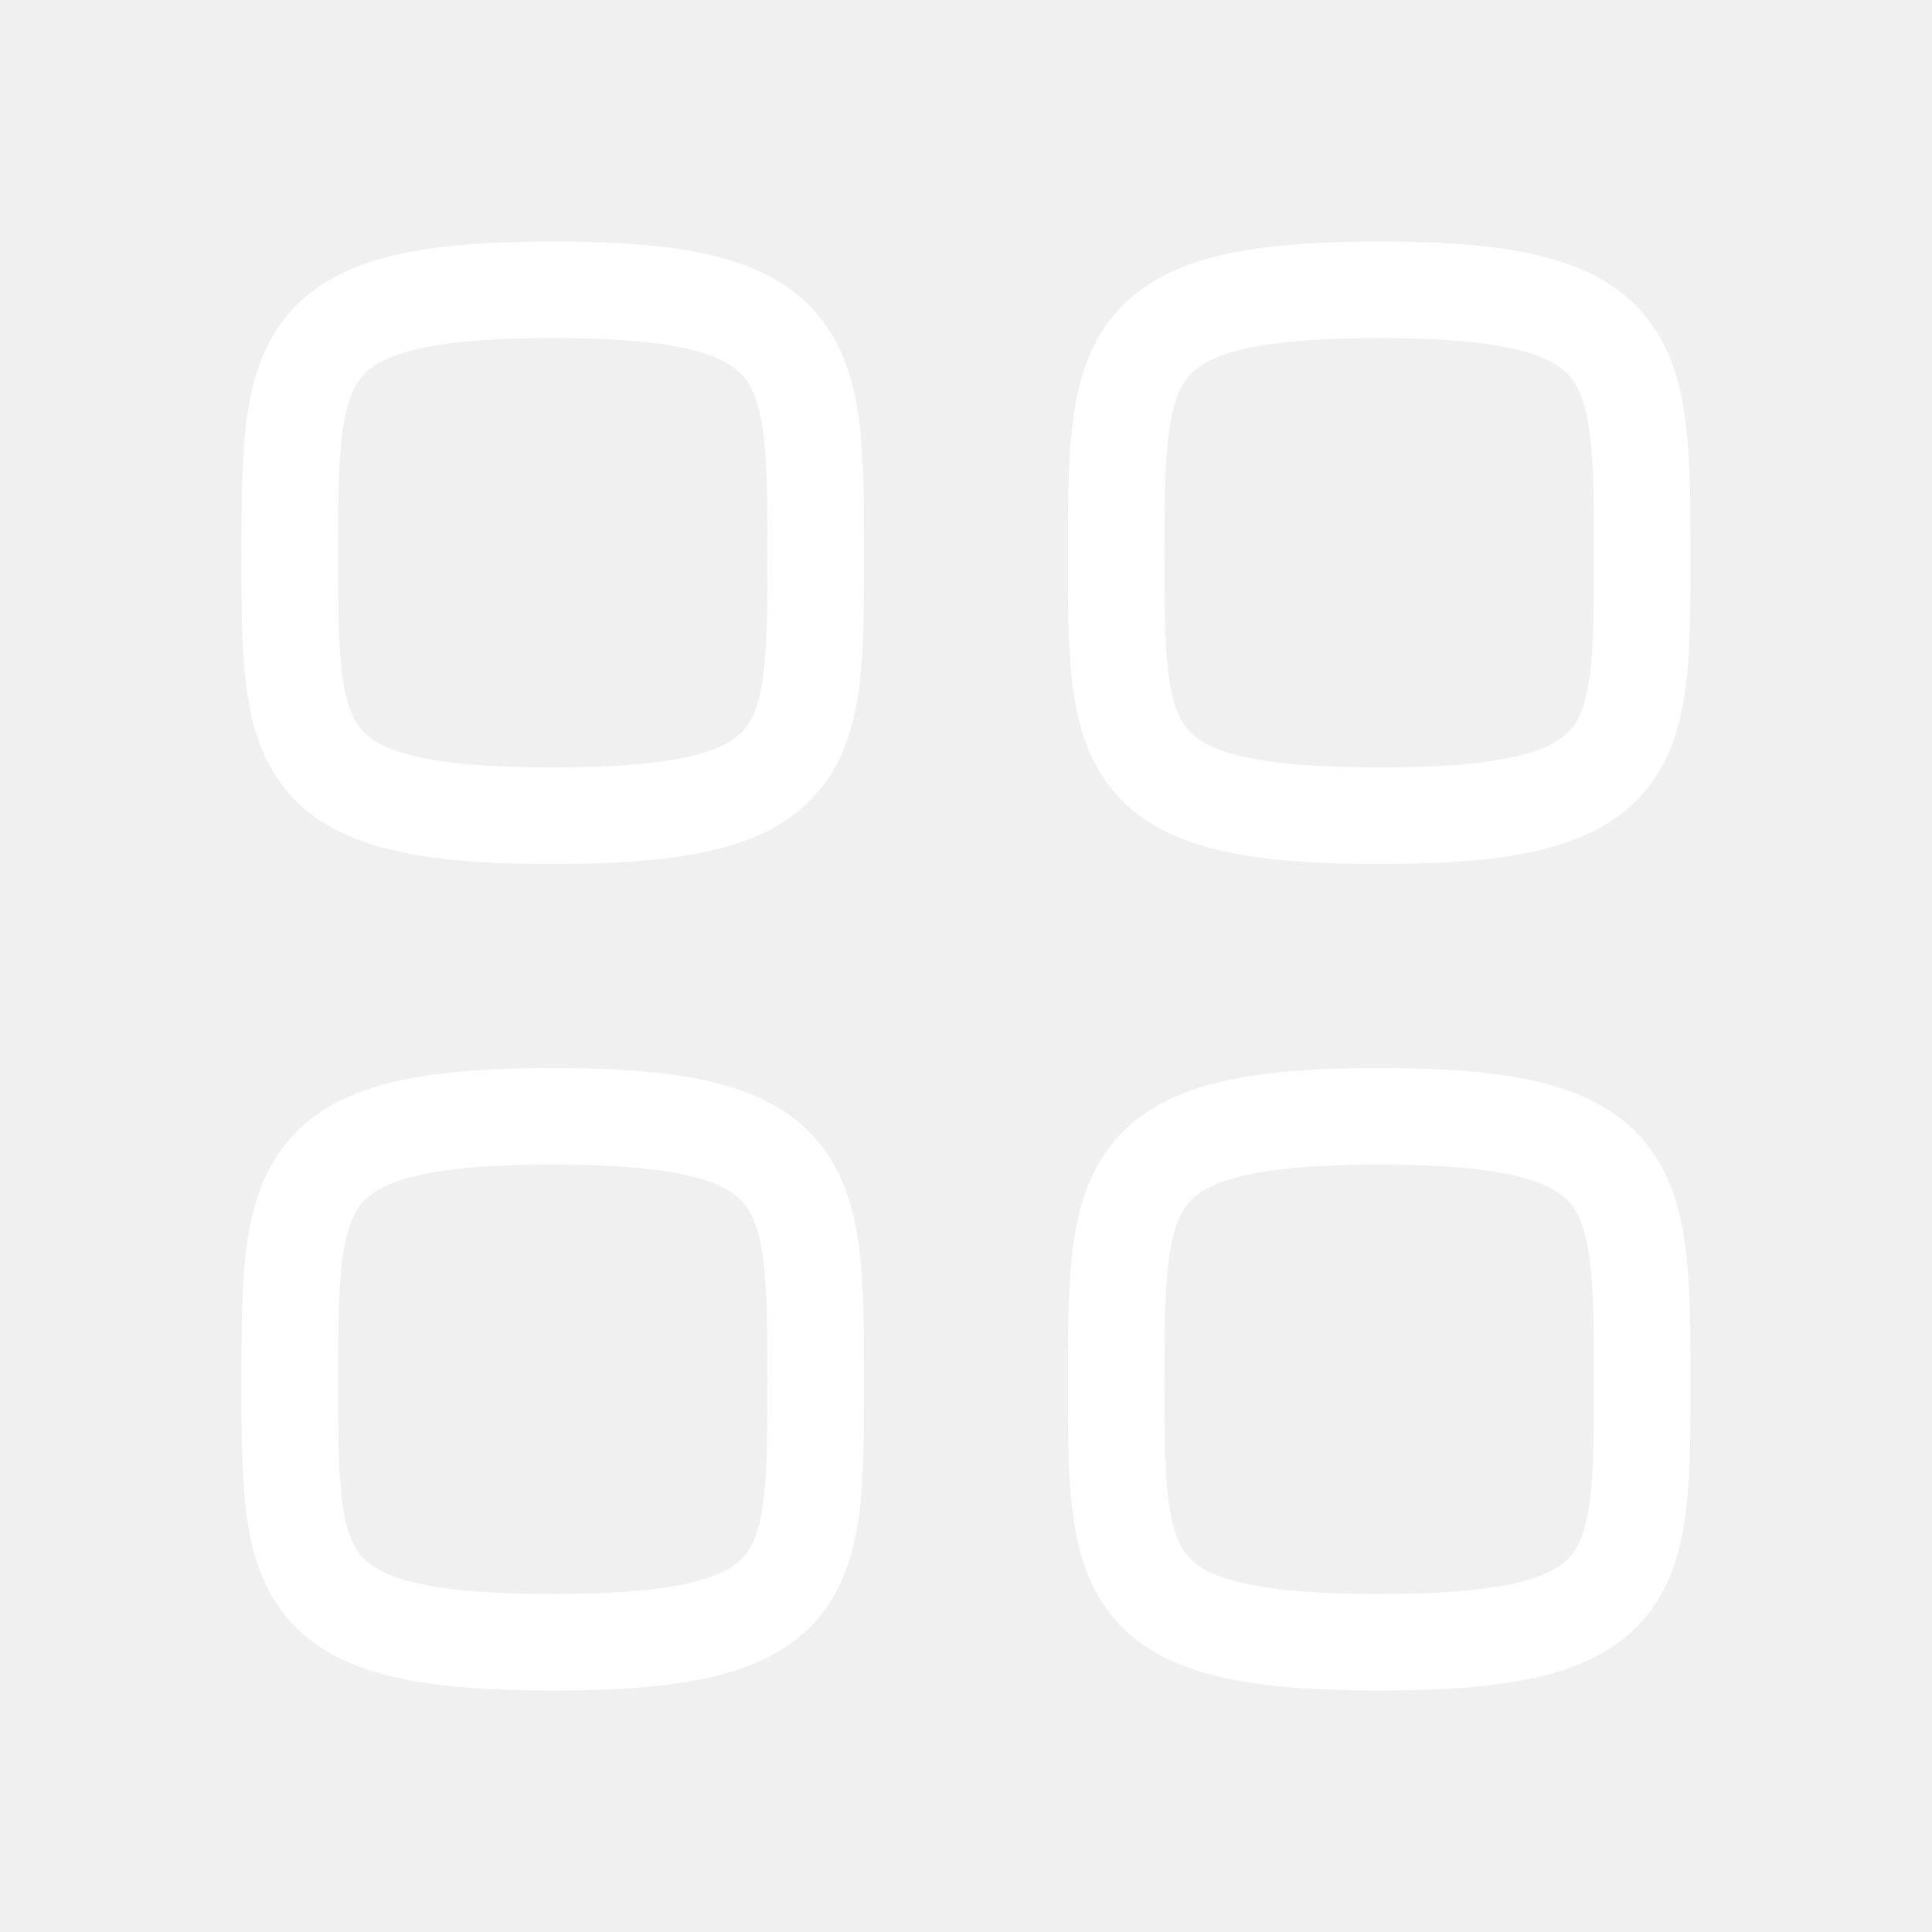
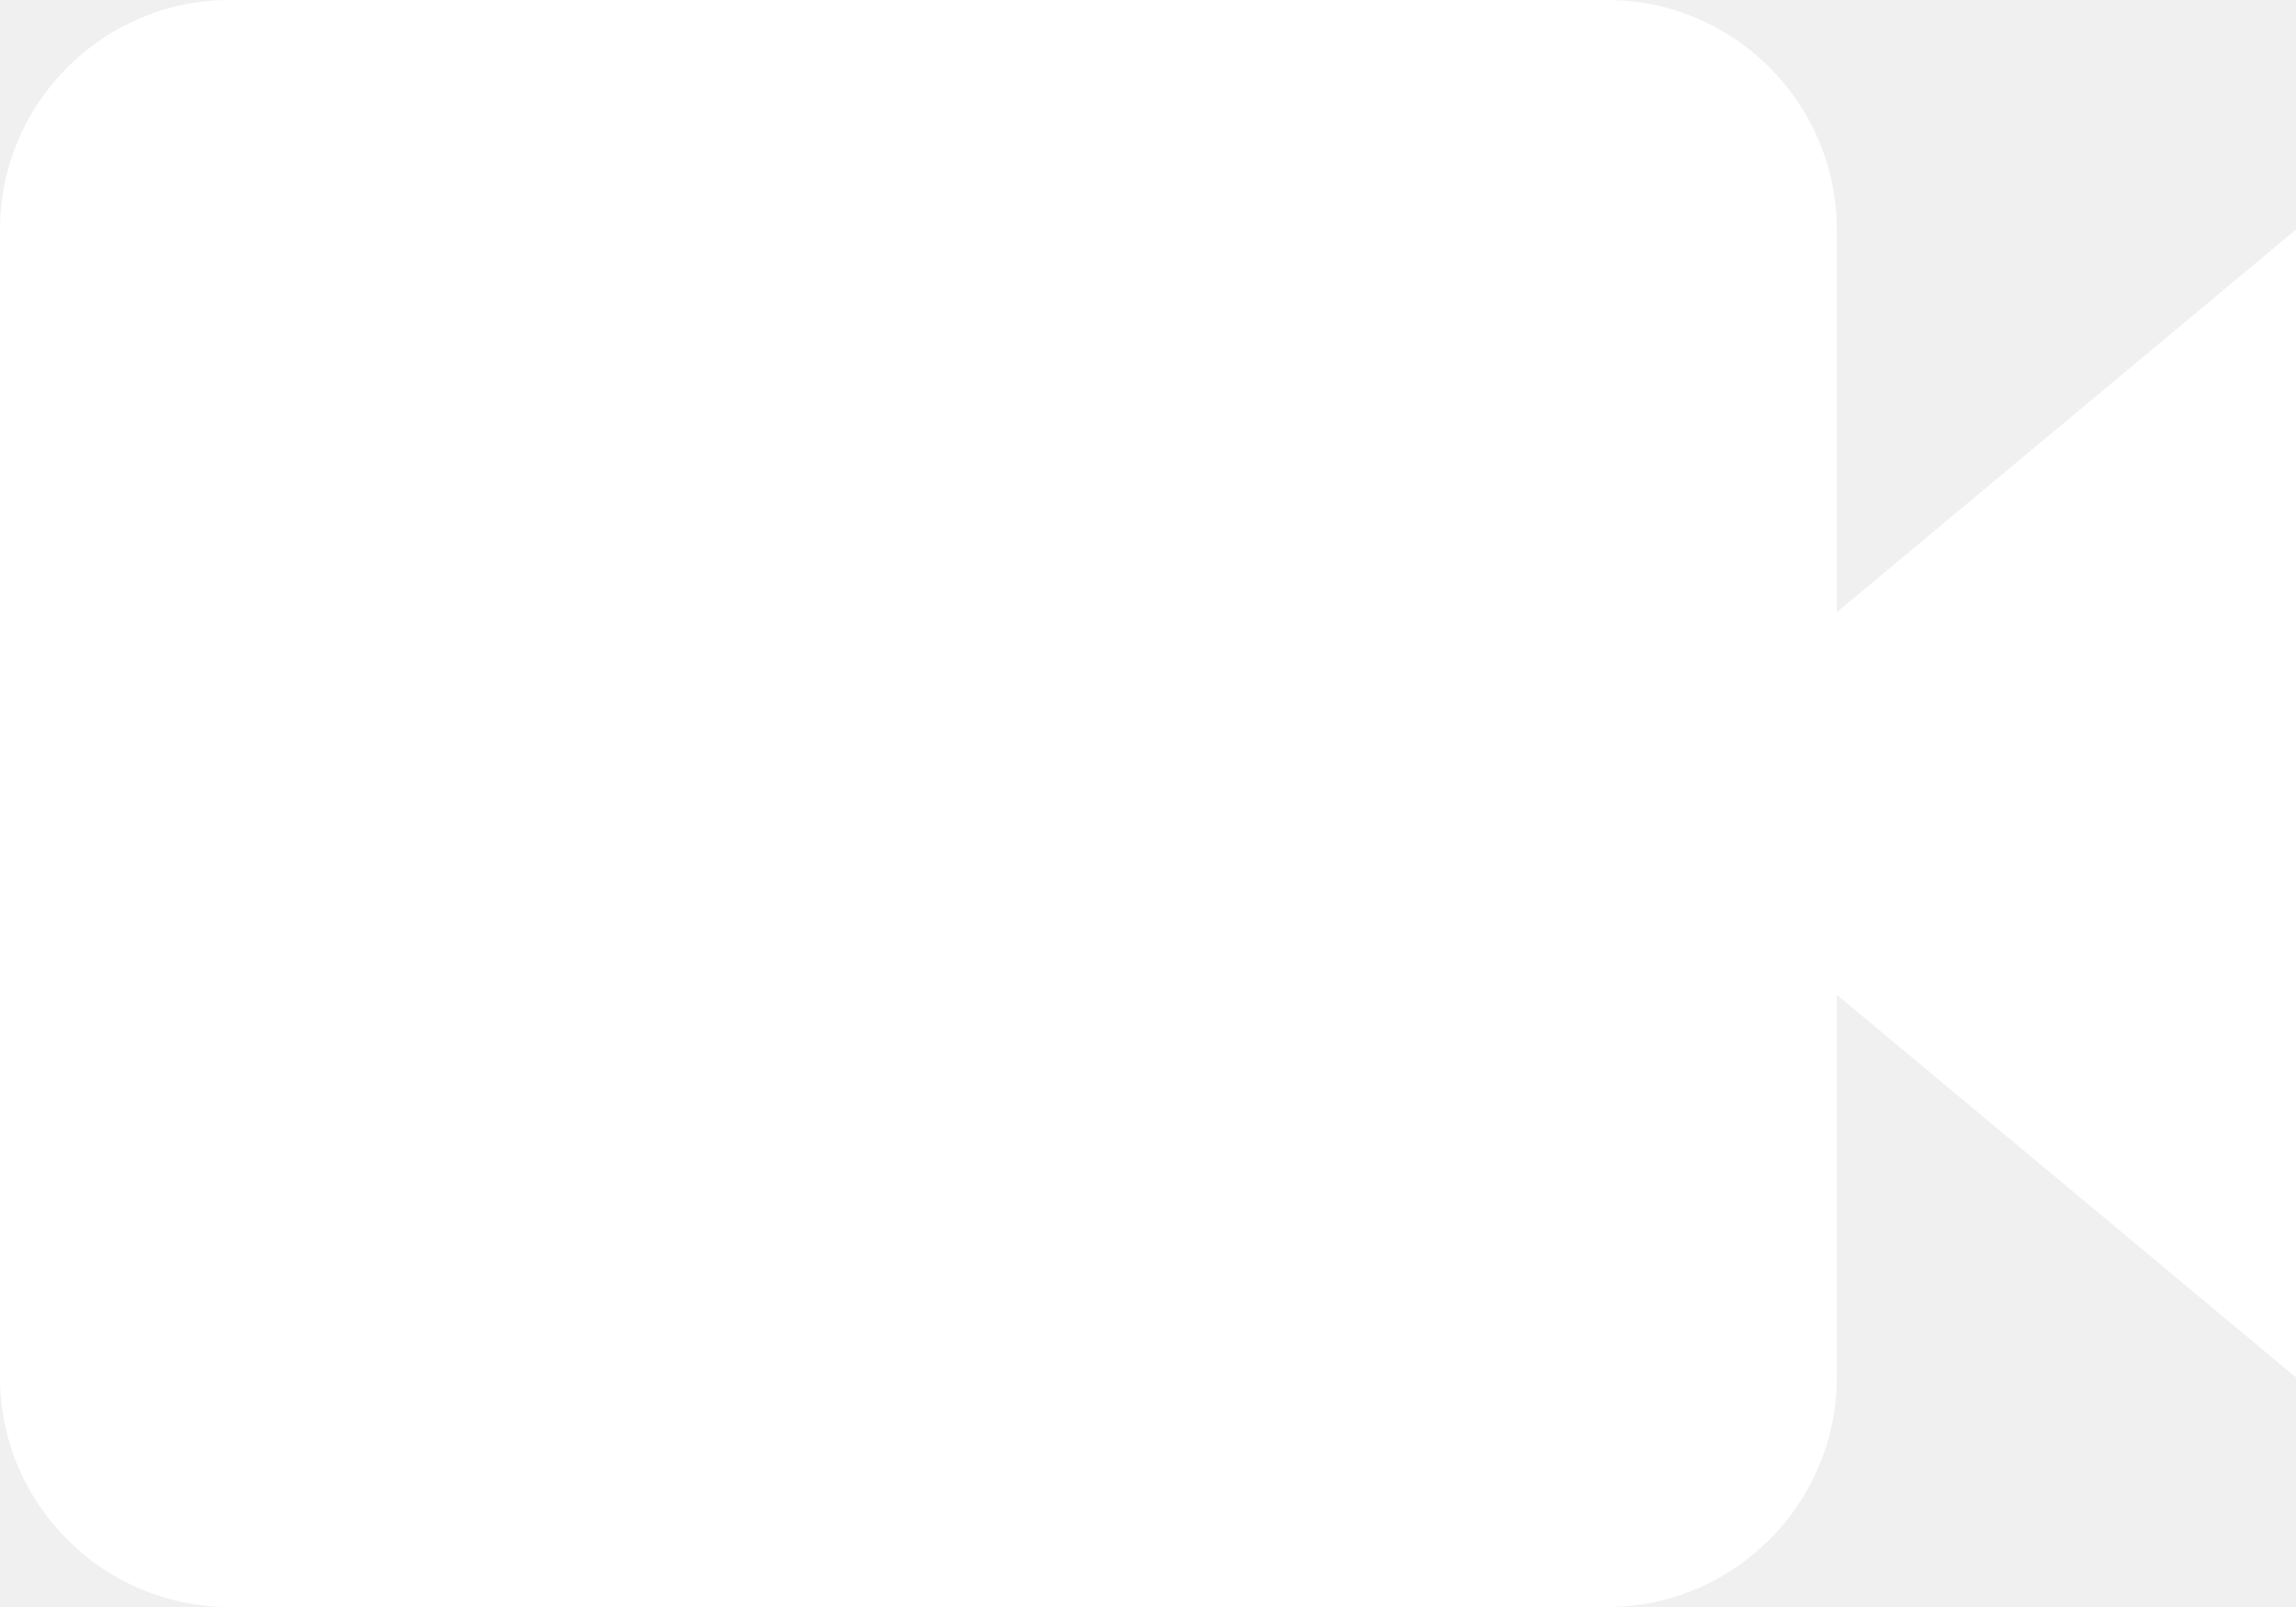
- <svg xmlns="http://www.w3.org/2000/svg" width="28" height="28" viewBox="0 0 28 28" fill="none">
-   <path d="M4.9 8.011C4.9 7.284 4.903 6.736 4.958 6.297C5.013 5.864 5.11 5.626 5.233 5.473C5.348 5.33 5.551 5.183 5.991 5.072C6.442 4.959 7.085 4.9 8.011 4.9V3.5C7.047 3.5 6.269 3.56 5.651 3.715C5.021 3.872 4.508 4.142 4.143 4.594C3.786 5.037 3.639 5.573 3.569 6.122C3.501 6.666 3.5 7.309 3.5 8.011H4.9ZM8.011 4.9C8.937 4.9 9.58 4.959 10.031 5.072C10.471 5.183 10.674 5.33 10.79 5.473C10.913 5.626 11.009 5.864 11.064 6.297C11.119 6.736 11.122 7.284 11.122 8.011H12.522C12.522 7.309 12.522 6.666 12.453 6.122C12.384 5.573 12.236 5.037 11.879 4.594C11.514 4.142 11.001 3.872 10.372 3.715C9.754 3.56 8.975 3.5 8.011 3.5V4.9ZM11.122 8.011C11.122 8.741 11.122 9.289 11.069 9.73C11.018 10.165 10.923 10.402 10.803 10.552C10.691 10.692 10.492 10.839 10.05 10.95C9.597 11.063 8.949 11.122 8.011 11.122V12.522C8.985 12.522 9.769 12.463 10.389 12.308C11.02 12.15 11.535 11.88 11.898 11.425C12.253 10.98 12.394 10.443 12.46 9.895C12.524 9.354 12.522 8.71 12.522 8.011H11.122ZM8.011 11.122C7.074 11.122 6.425 11.063 5.972 10.95C5.531 10.839 5.331 10.692 5.219 10.552C5.099 10.402 5.005 10.165 4.953 9.73C4.9 9.289 4.9 8.741 4.9 8.011H3.5C3.5 8.71 3.498 9.354 3.563 9.895C3.628 10.443 3.77 10.98 4.125 11.425C4.488 11.88 5.002 12.15 5.633 12.308C6.253 12.463 7.037 12.522 8.011 12.522V11.122Z" fill="white" />
-   <path d="M16.878 8.011C16.878 7.284 16.881 6.736 16.936 6.297C16.991 5.864 17.087 5.626 17.21 5.473C17.326 5.33 17.529 5.183 17.968 5.072C18.419 4.959 19.062 4.9 19.989 4.9V3.5C19.025 3.5 18.246 3.56 17.628 3.715C16.999 3.872 16.486 4.142 16.12 4.594C15.763 5.037 15.616 5.573 15.547 6.122C15.478 6.666 15.477 7.309 15.477 8.011H16.878ZM19.989 4.9C20.915 4.9 21.558 4.959 22.009 5.072C22.449 5.183 22.652 5.33 22.767 5.473C22.89 5.626 22.987 5.864 23.041 6.297C23.097 6.736 23.1 7.284 23.1 8.011H24.5C24.5 7.309 24.499 6.666 24.43 6.122C24.361 5.573 24.214 5.037 23.857 4.594C23.492 4.142 22.979 3.872 22.349 3.715C21.731 3.56 20.953 3.5 19.989 3.5V4.9ZM23.1 8.011C23.1 8.741 23.099 9.289 23.047 9.73C22.995 10.165 22.901 10.402 22.781 10.552C22.669 10.692 22.469 10.839 22.027 10.95C21.575 11.063 20.926 11.122 19.989 11.122V12.522C20.963 12.522 21.747 12.463 22.367 12.308C22.998 12.15 23.512 11.88 23.875 11.425C24.23 10.98 24.372 10.443 24.437 9.895C24.502 9.354 24.5 8.71 24.5 8.011H23.1ZM19.989 11.122C19.051 11.122 18.403 11.063 17.95 10.95C17.508 10.839 17.308 10.692 17.197 10.552C17.077 10.402 16.982 10.165 16.93 9.73C16.878 9.289 16.878 8.741 16.878 8.011H15.477C15.477 8.71 15.476 9.354 15.54 9.895C15.606 10.443 15.747 10.98 16.102 11.425C16.465 11.88 16.98 12.15 17.611 12.308C18.231 12.463 19.015 12.522 19.989 12.522V11.122Z" fill="white" />
-   <path d="M4.9 19.99C4.9 19.262 4.903 18.715 4.958 18.276C5.013 17.843 5.11 17.604 5.233 17.451C5.348 17.309 5.551 17.161 5.991 17.051C6.442 16.938 7.085 16.878 8.011 16.878V15.479C7.047 15.479 6.269 15.538 5.651 15.693C5.021 15.851 4.508 16.12 4.143 16.573C3.786 17.016 3.639 17.551 3.569 18.101C3.501 18.645 3.5 19.288 3.5 19.99H4.9ZM8.011 16.878C8.937 16.878 9.58 16.938 10.031 17.051C10.471 17.161 10.674 17.309 10.79 17.451C10.913 17.604 11.009 17.843 11.064 18.276C11.119 18.715 11.122 19.262 11.122 19.99H12.522C12.522 19.288 12.522 18.645 12.453 18.101C12.384 17.551 12.236 17.016 11.879 16.573C11.514 16.12 11.001 15.851 10.372 15.693C9.754 15.538 8.975 15.479 8.011 15.479V16.878ZM11.122 19.99C11.122 20.72 11.122 21.267 11.069 21.708C11.018 22.143 10.923 22.38 10.803 22.531C10.691 22.671 10.492 22.818 10.05 22.928C9.597 23.041 8.949 23.101 8.011 23.101V24.501C8.985 24.501 9.769 24.441 10.389 24.286C11.02 24.129 11.535 23.859 11.898 23.404C12.253 22.959 12.394 22.421 12.46 21.874C12.524 21.332 12.522 20.689 12.522 19.99H11.122ZM8.011 23.101C7.074 23.101 6.425 23.041 5.972 22.928C5.531 22.818 5.331 22.671 5.219 22.531C5.099 22.38 5.005 22.143 4.953 21.708C4.9 21.267 4.9 20.72 4.9 19.99H3.5C3.5 20.689 3.498 21.332 3.563 21.874C3.628 22.421 3.77 22.959 4.125 23.404C4.488 23.859 5.002 24.129 5.633 24.286C6.253 24.441 7.037 24.501 8.011 24.501V23.101Z" fill="white" />
-   <path d="M16.878 19.99C16.878 19.262 16.881 18.715 16.936 18.276C16.991 17.843 17.087 17.604 17.21 17.451C17.326 17.309 17.529 17.161 17.968 17.051C18.419 16.938 19.062 16.878 19.989 16.878V15.479C19.025 15.479 18.246 15.538 17.628 15.693C16.999 15.851 16.486 16.12 16.12 16.573C15.763 17.016 15.616 17.551 15.547 18.101C15.478 18.645 15.477 19.288 15.477 19.99H16.878ZM19.989 16.878C20.915 16.878 21.558 16.938 22.009 17.051C22.449 17.161 22.652 17.309 22.767 17.451C22.89 17.604 22.987 17.843 23.041 18.276C23.097 18.715 23.1 19.262 23.1 19.99H24.5C24.5 19.288 24.499 18.645 24.43 18.101C24.361 17.551 24.214 17.016 23.857 16.573C23.492 16.12 22.979 15.851 22.349 15.693C21.731 15.538 20.953 15.479 19.989 15.479V16.878ZM23.1 19.99C23.1 20.72 23.099 21.267 23.047 21.708C22.995 22.143 22.901 22.38 22.781 22.531C22.669 22.671 22.469 22.818 22.027 22.928C21.575 23.041 20.926 23.101 19.989 23.101V24.501C20.963 24.501 21.747 24.441 22.367 24.286C22.998 24.129 23.512 23.859 23.875 23.404C24.23 22.959 24.372 22.421 24.437 21.874C24.502 21.332 24.5 20.689 24.5 19.99H23.1ZM19.989 23.101C19.051 23.101 18.403 23.041 17.95 22.928C17.508 22.818 17.308 22.671 17.197 22.531C17.077 22.38 16.982 22.143 16.93 21.708C16.878 21.267 16.878 20.72 16.878 19.99H15.477C15.477 20.689 15.476 21.332 15.54 21.874C15.606 22.421 15.747 22.959 16.102 23.404C16.465 23.859 16.98 24.129 17.611 24.286C18.231 24.441 19.015 24.501 19.989 24.501V23.101Z" fill="white" />
+ <svg xmlns="http://www.w3.org/2000/svg" width="10" height="7" viewBox="0 0 10 7" fill="none">
+   <path d="M8 1C8 0.449 7.551 0 7 0H1C0.449 0 0 0.449 0 1V6C0 6.551 0.449 7 1 7H7C7.551 7 8 6.551 8 6V4.333L10 6V1L8 2.667V1Z" fill="white" />
</svg>
